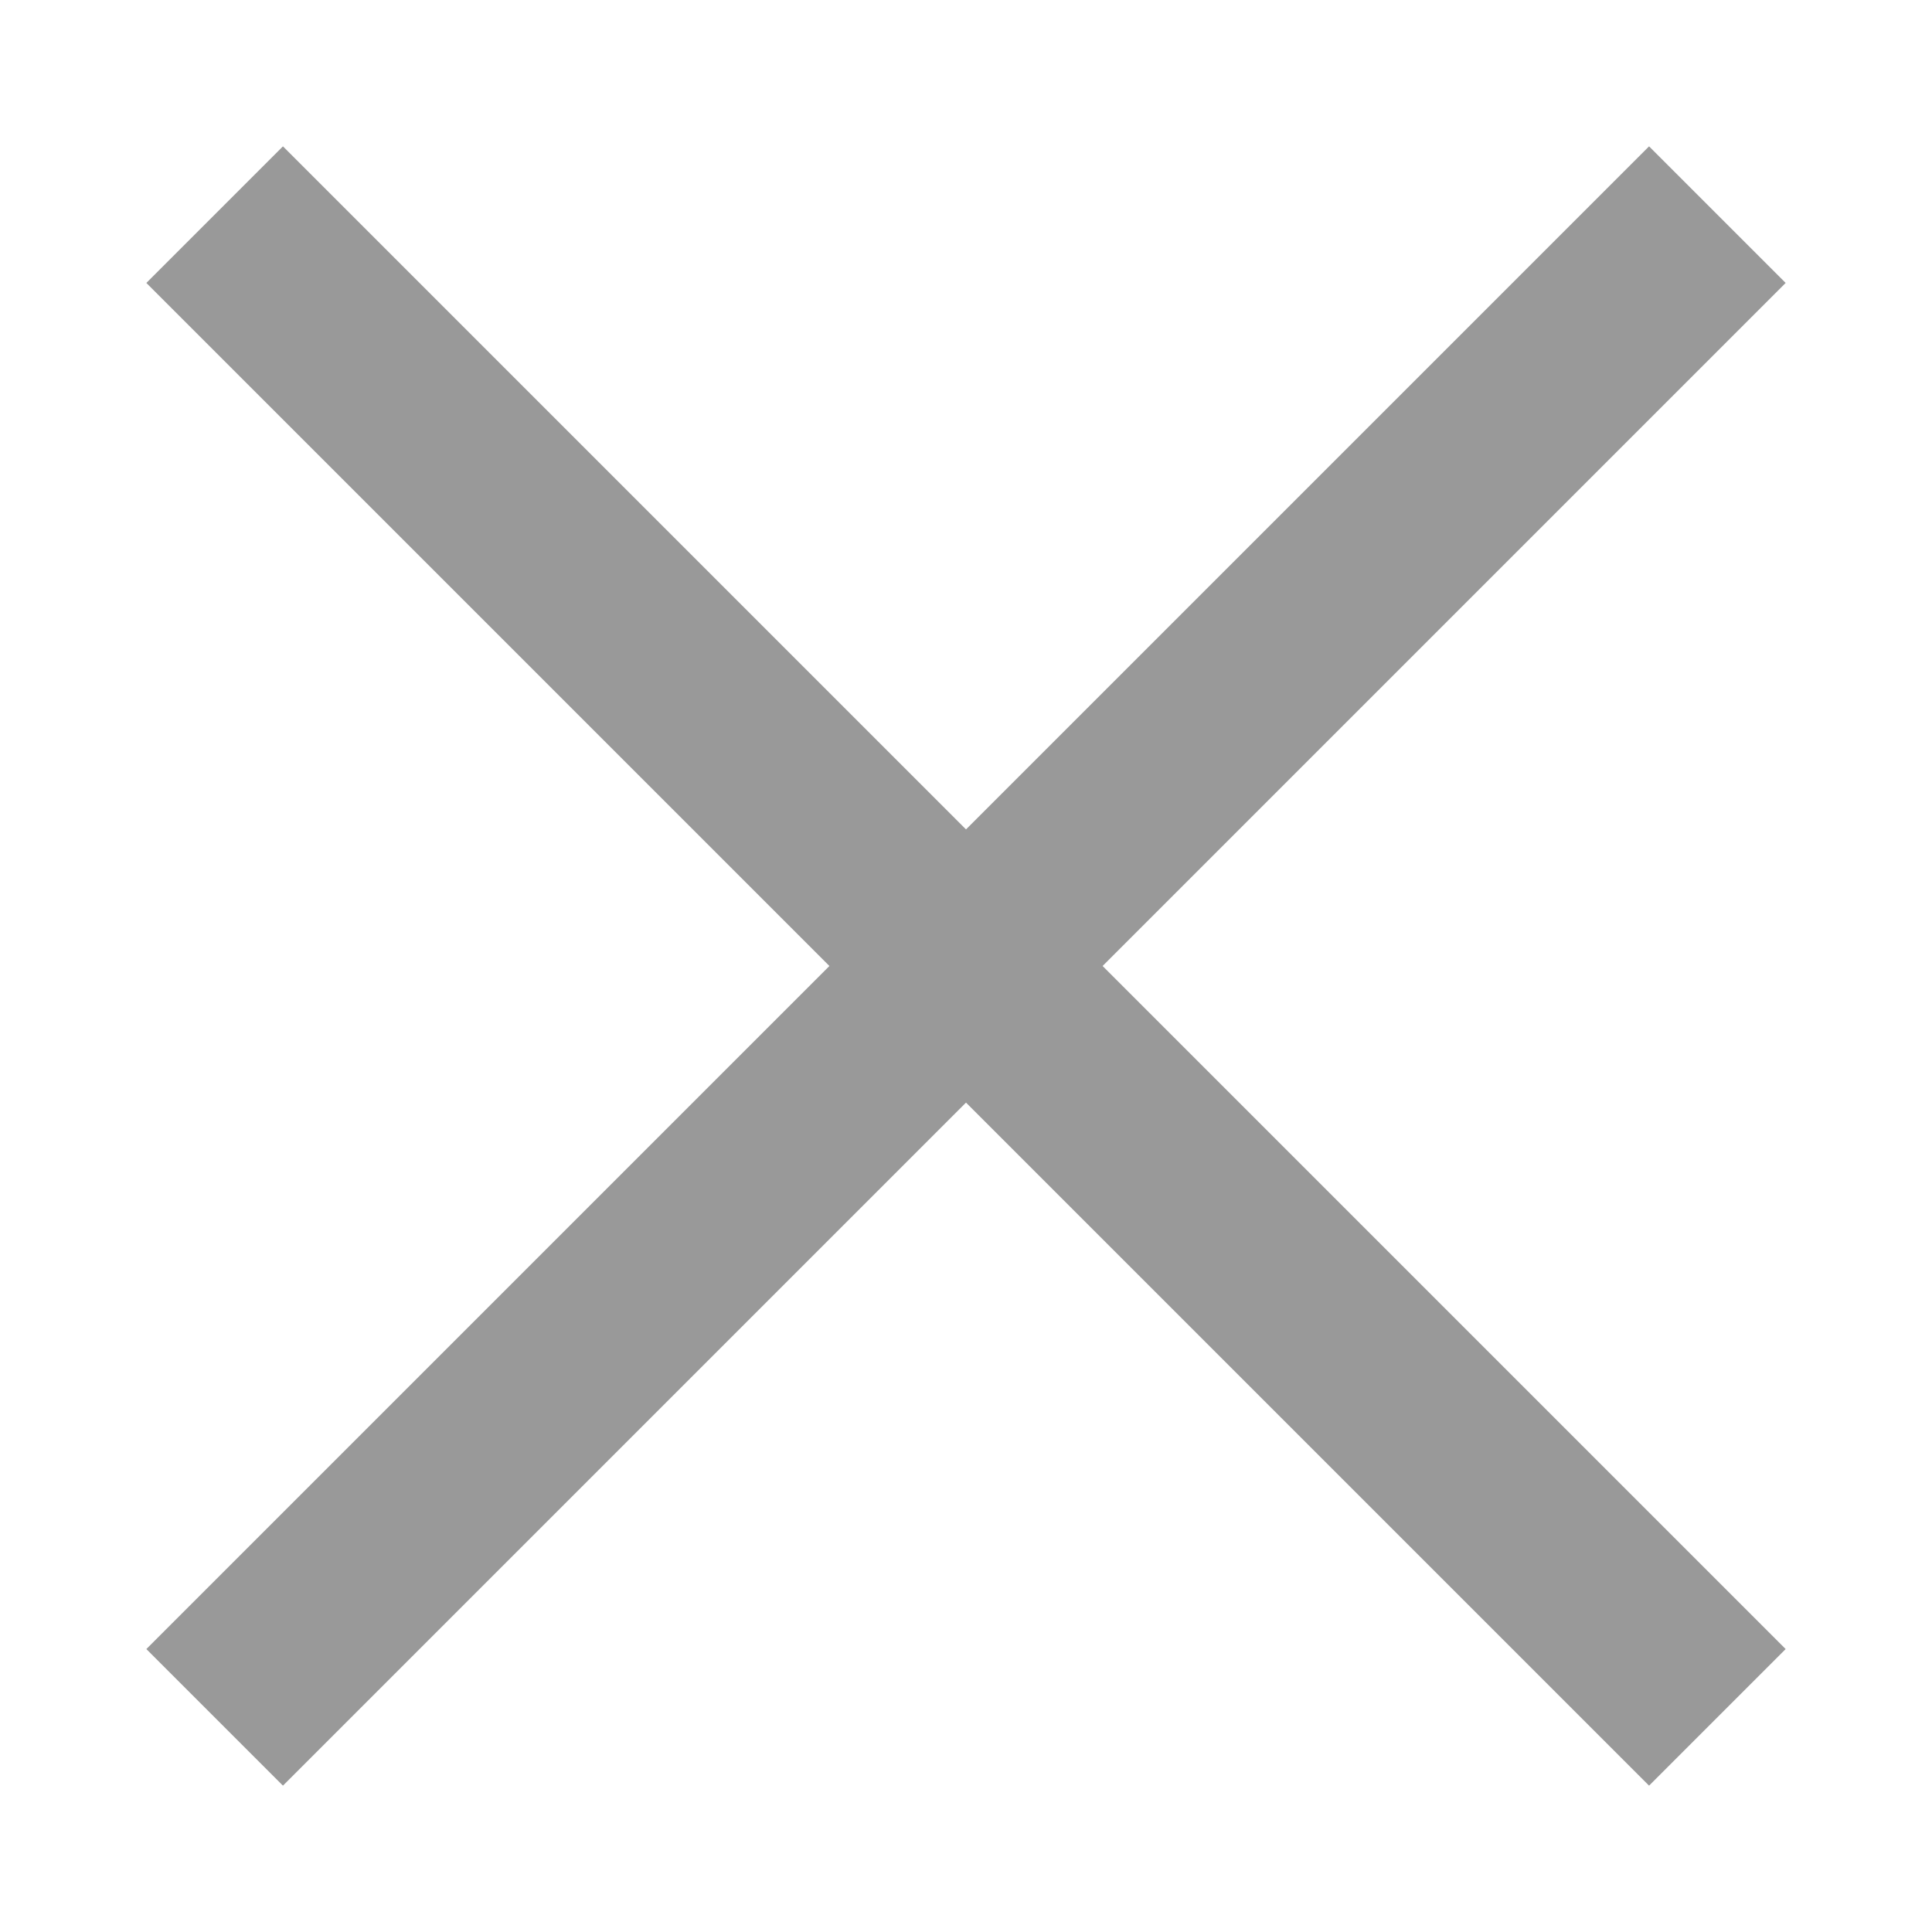
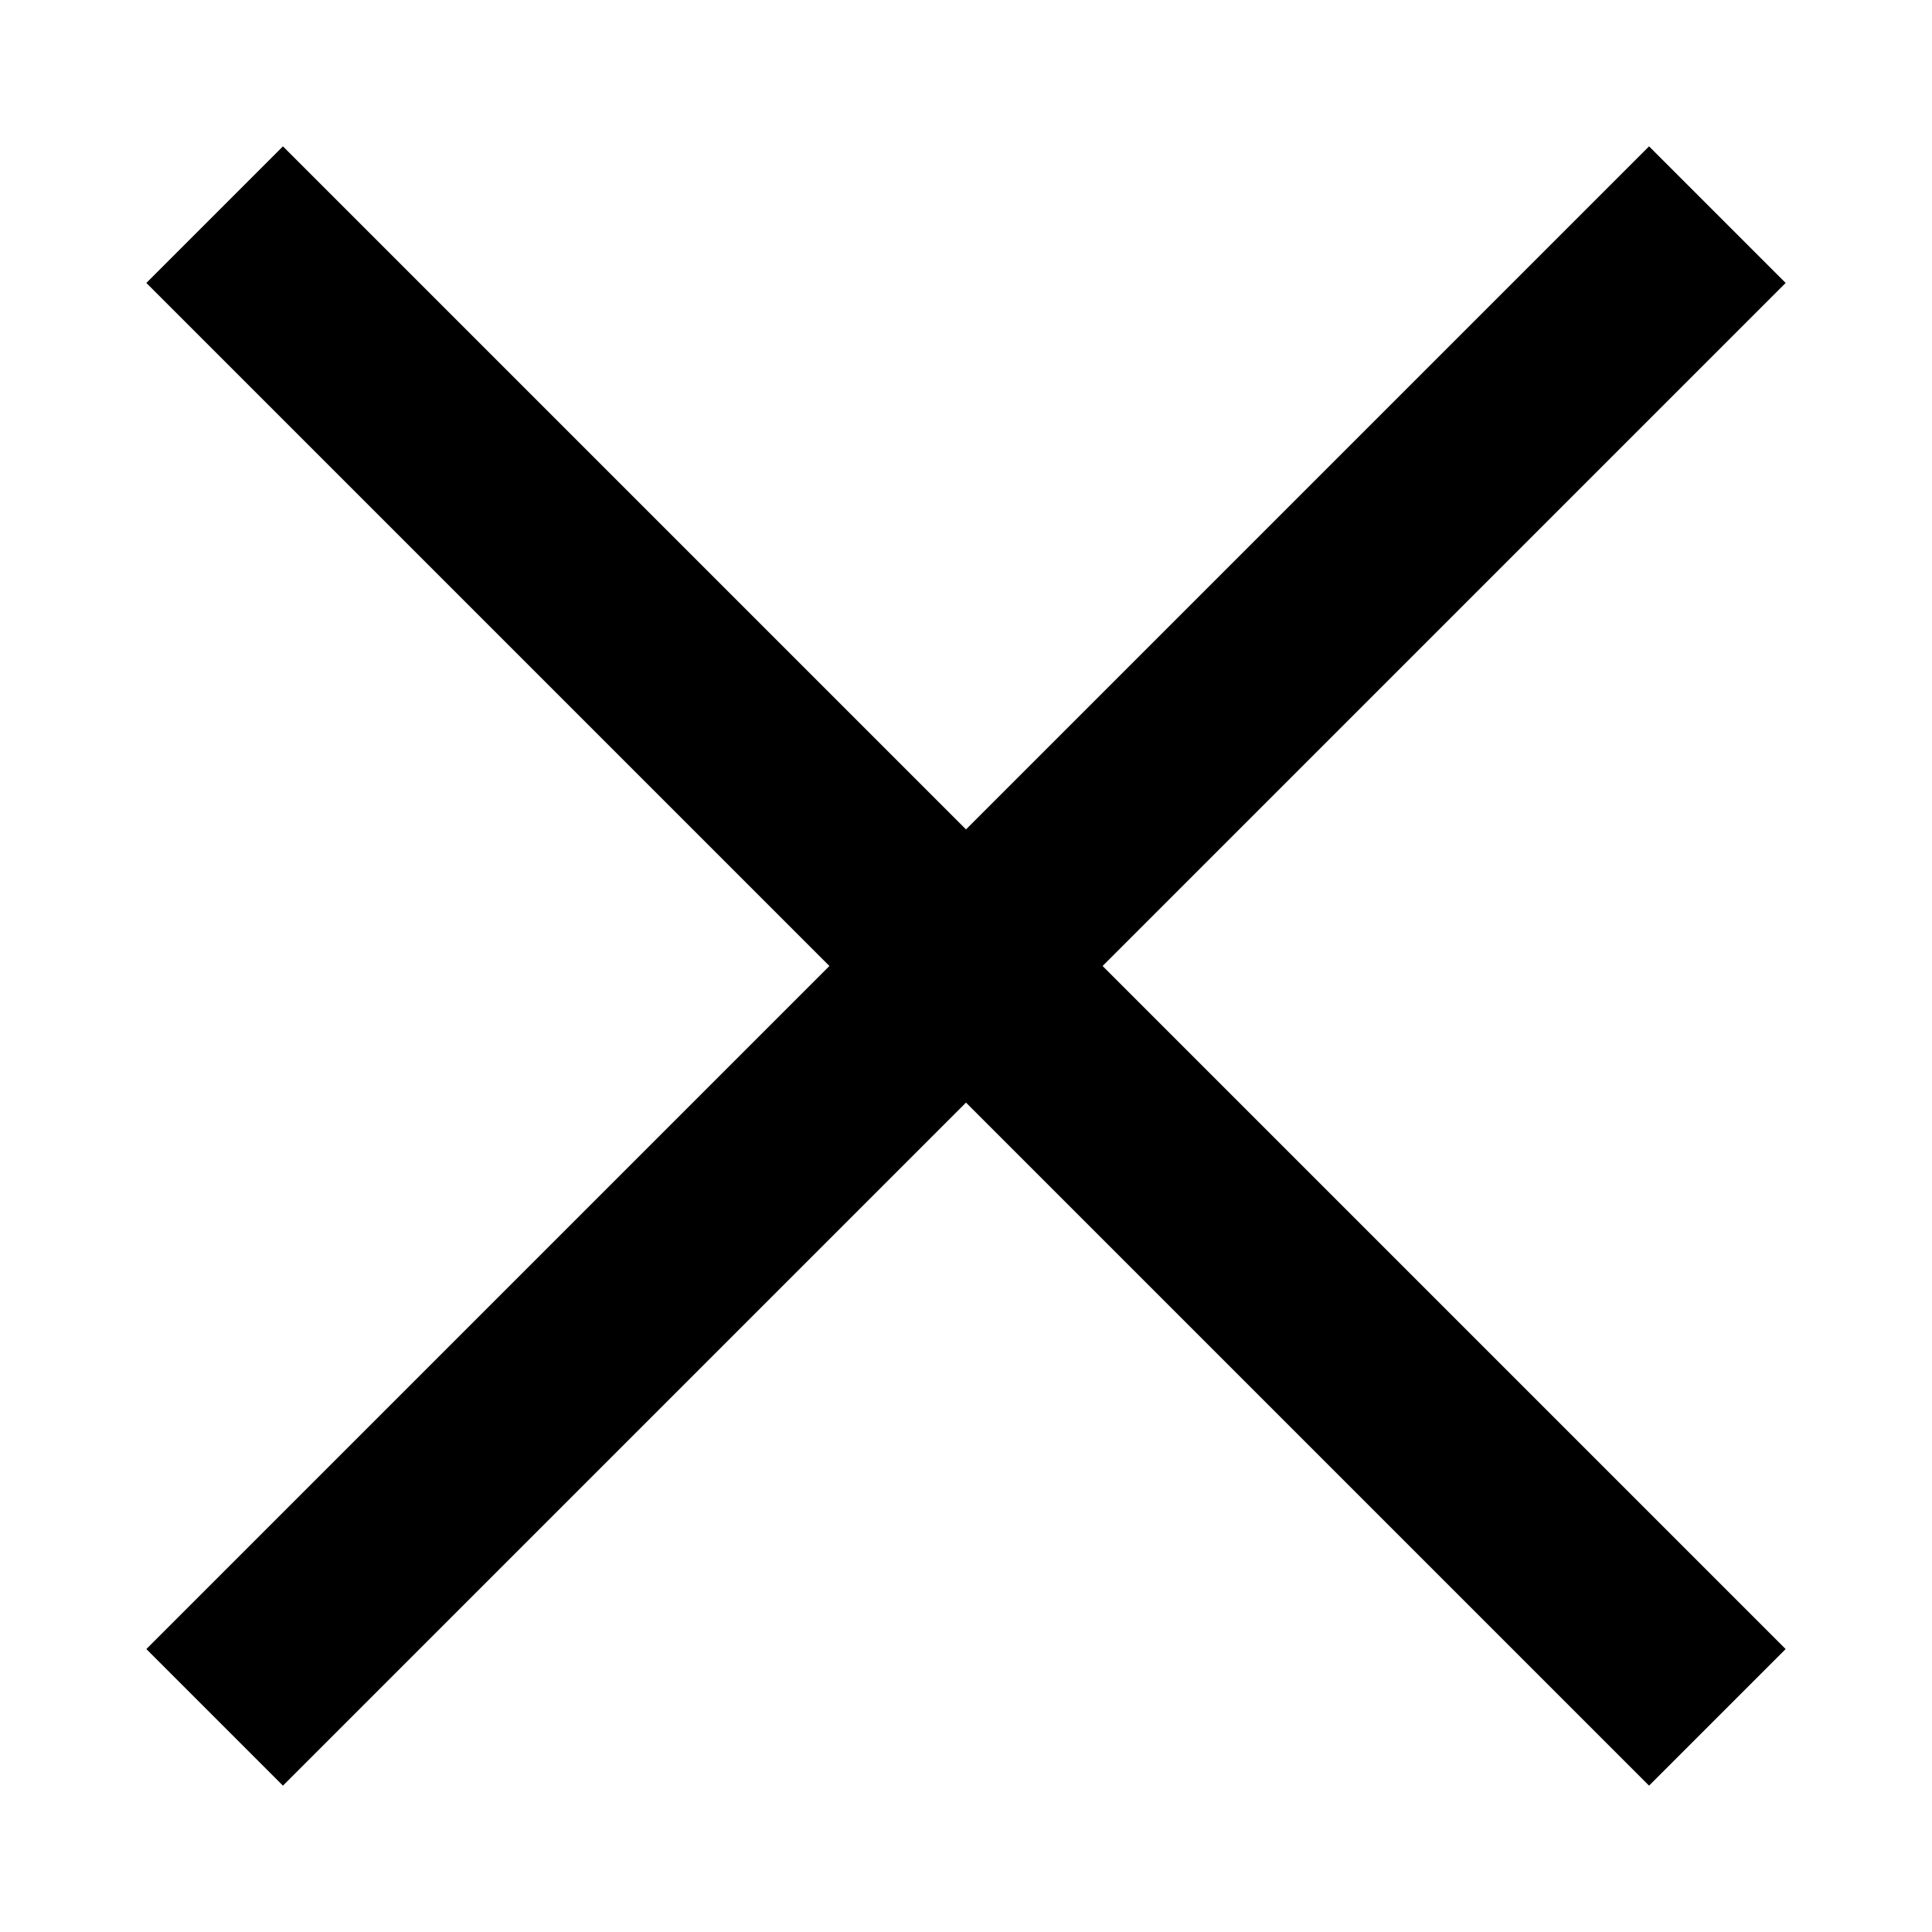
- <svg xmlns="http://www.w3.org/2000/svg" width="16px" height="16px" viewBox="0 0 20 20" fill="#999">
+ <svg xmlns="http://www.w3.org/2000/svg" width="16px" height="16px" viewBox="0 0 20 20">
  <path d="M10 8.586L2.929 1.515L1.515 2.929L8.586 10l-7.071 7.071l1.414 1.414L10 11.414l7.071 7.071l1.414-1.414L11.414 10l7.071-7.071l-1.414-1.414L10 8.586z" />
</svg>
